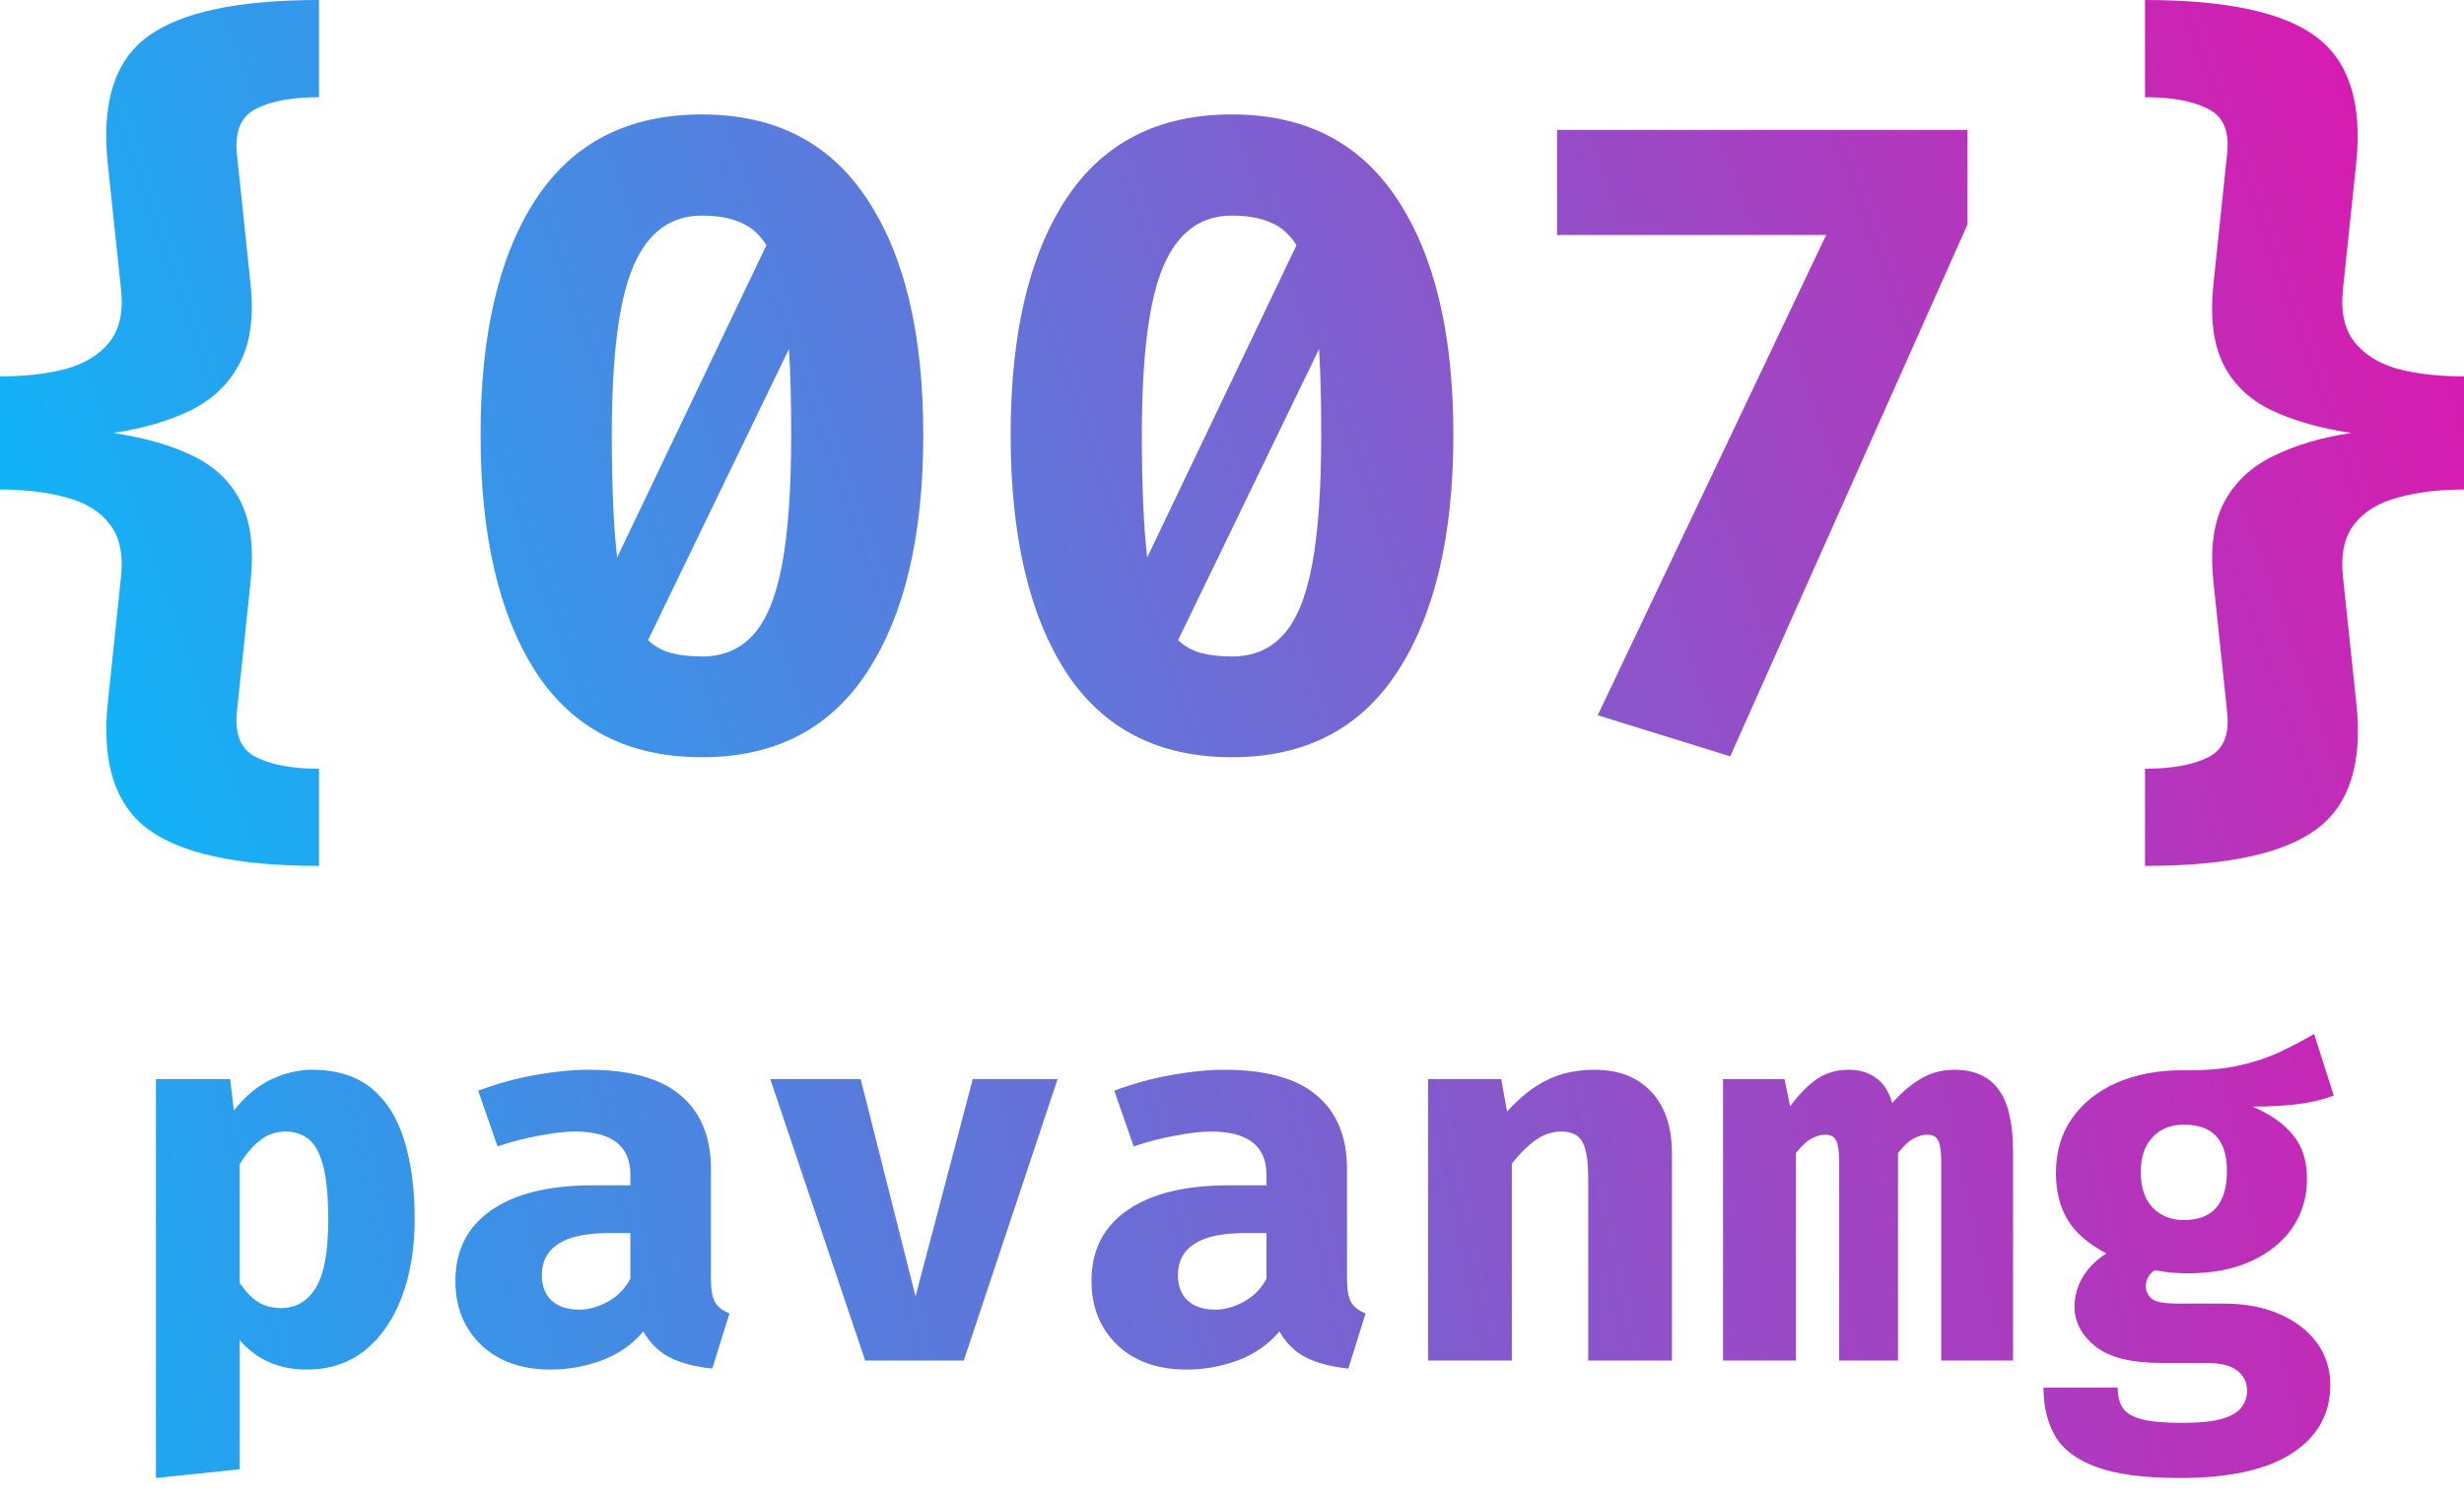
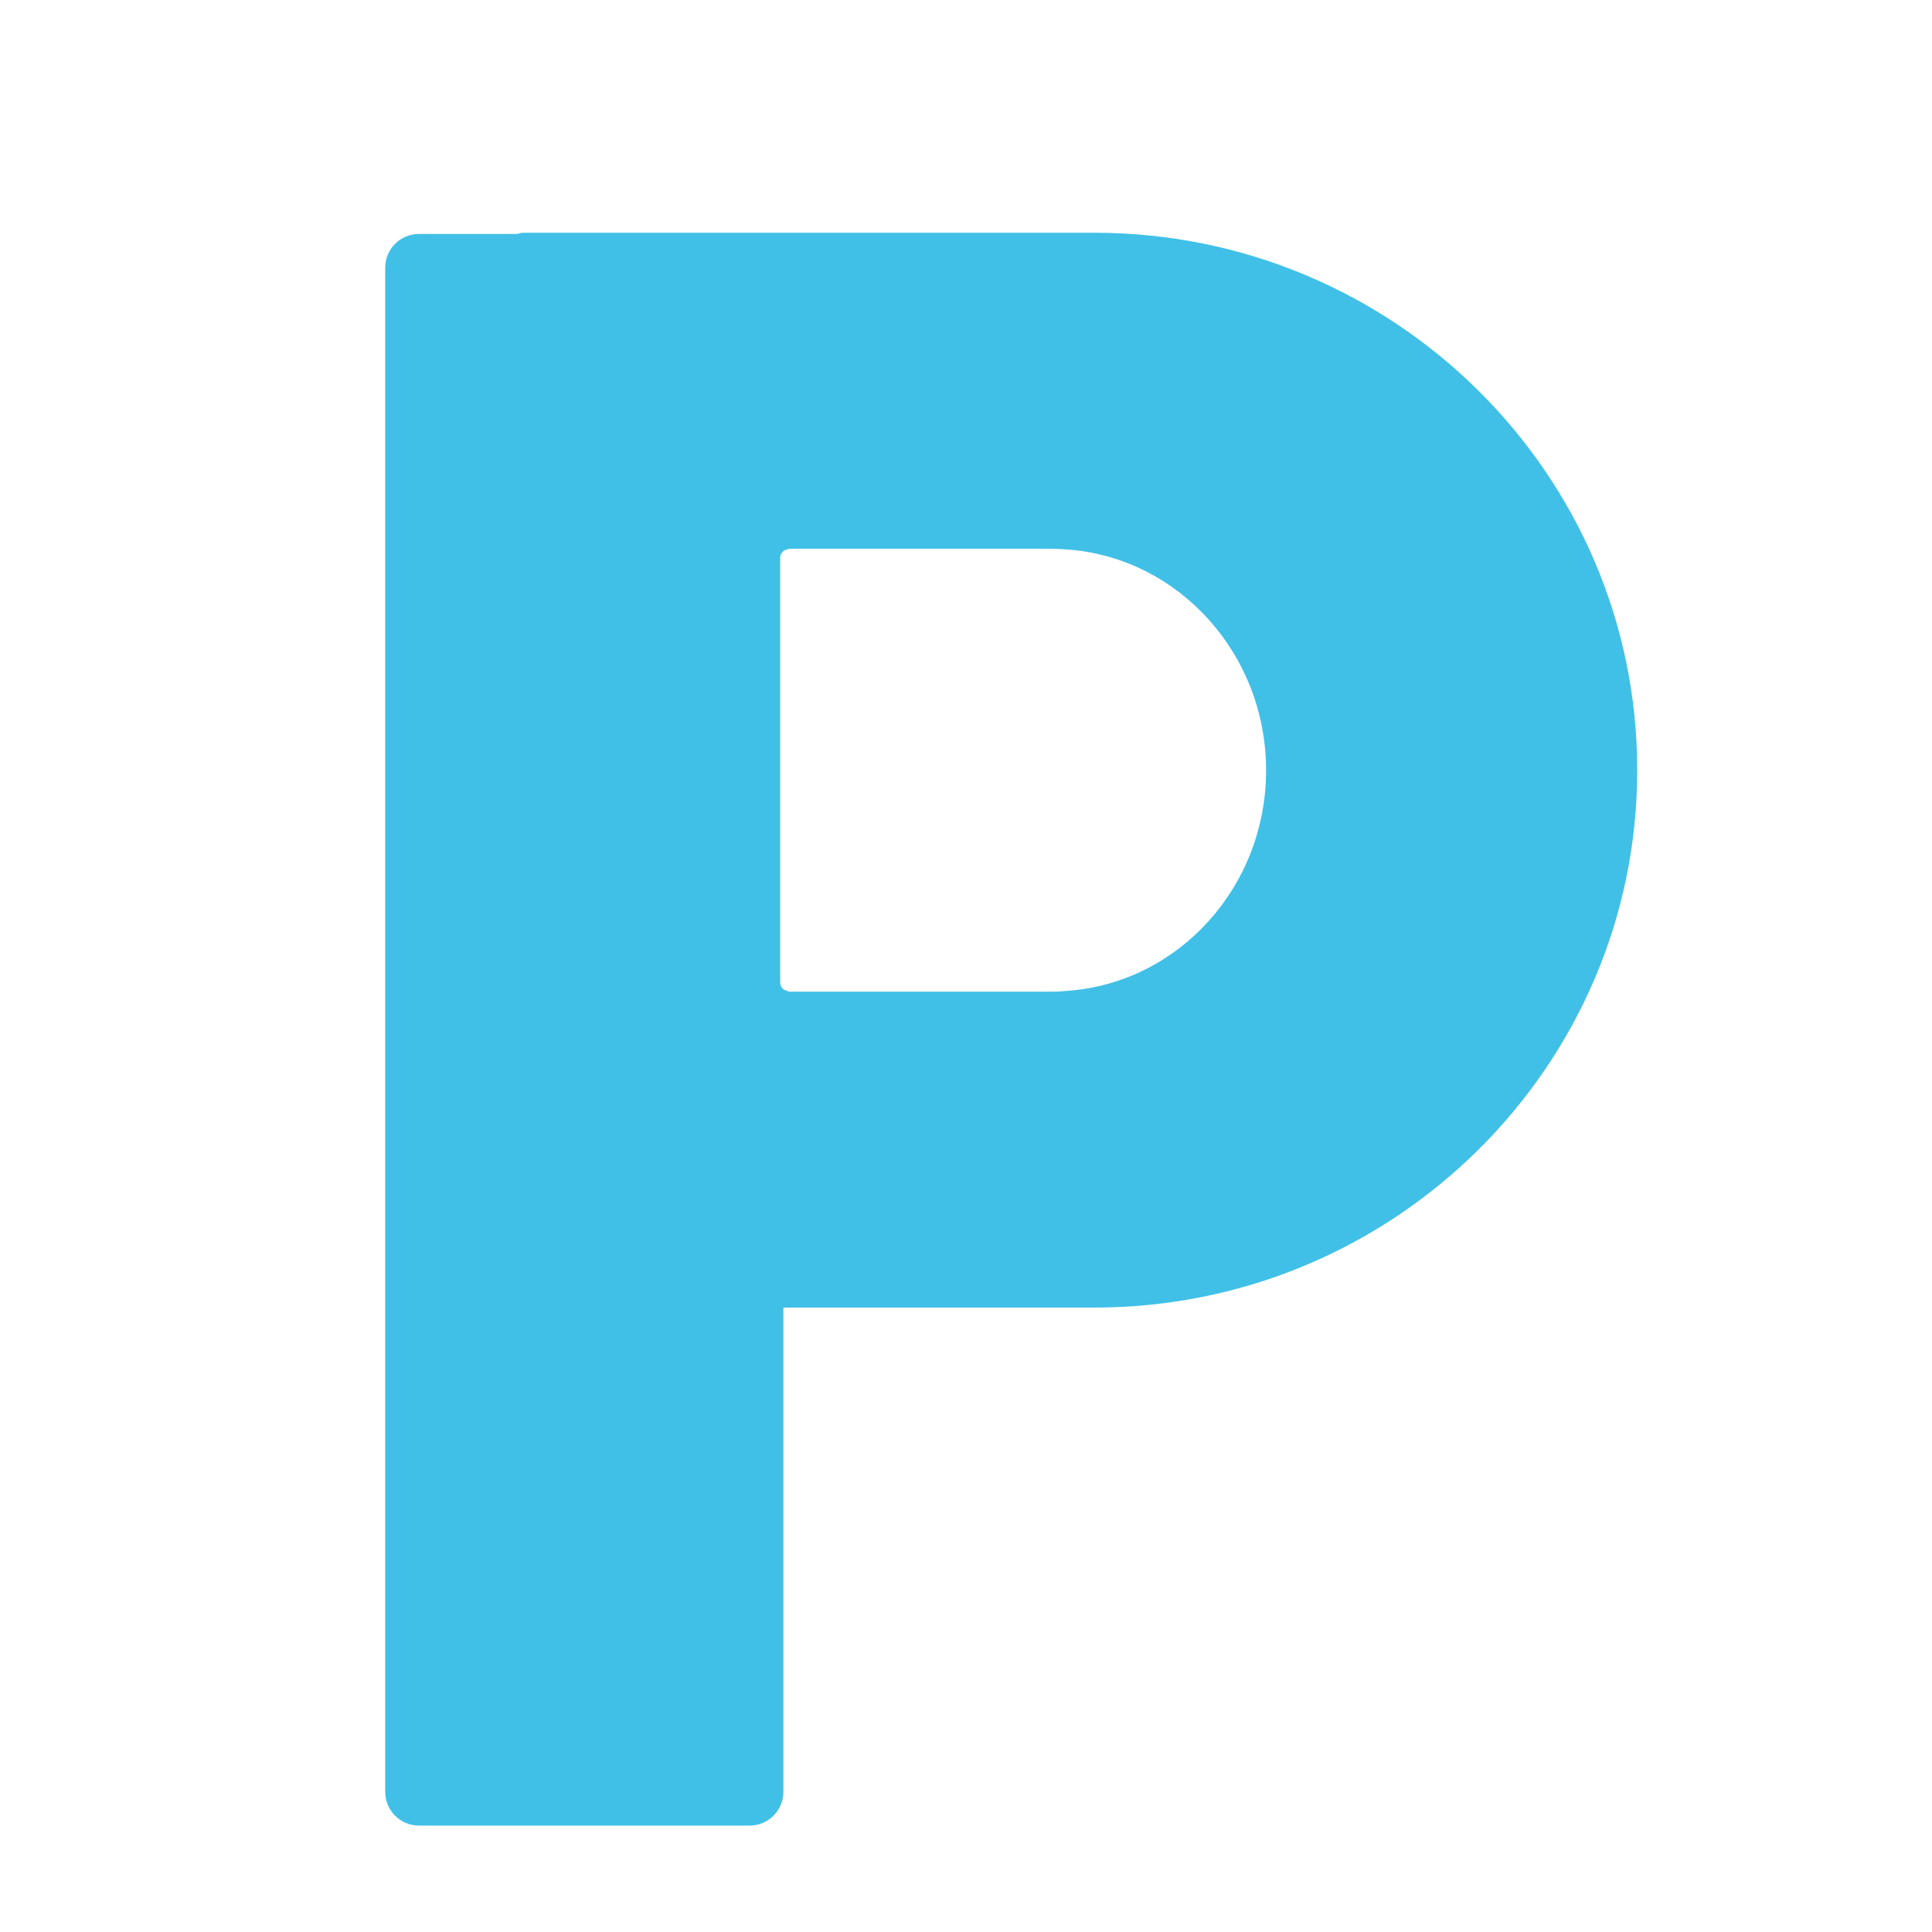
- <svg xmlns="http://www.w3.org/2000/svg" width="79" height="48" viewBox="0 0 79 48" fill="none">
-   <path d="M10.228 0V3.116C9.368 3.116 8.698 3.239 8.216 3.485C7.734 3.721 7.527 4.198 7.593 4.916L8.032 9.094C8.145 10.152 8.027 11.007 7.678 11.658C7.338 12.31 6.814 12.811 6.105 13.16C5.407 13.5 4.58 13.741 3.626 13.882C4.637 14.034 5.492 14.279 6.19 14.619C6.889 14.959 7.399 15.45 7.72 16.092C8.041 16.735 8.145 17.594 8.032 18.671L7.593 22.849C7.527 23.567 7.734 24.044 8.216 24.28C8.698 24.526 9.368 24.648 10.228 24.648V27.765C7.621 27.765 5.789 27.368 4.731 26.575C3.683 25.791 3.258 24.445 3.456 22.538L3.881 18.486C3.957 17.769 3.834 17.207 3.513 16.801C3.201 16.395 2.739 16.111 2.125 15.951C1.511 15.781 0.803 15.696 0 15.696V12.069C0.793 12.069 1.497 11.989 2.111 11.828C2.725 11.658 3.192 11.37 3.513 10.964C3.834 10.558 3.957 9.996 3.881 9.279L3.456 5.255C3.249 3.31 3.674 1.95 4.731 1.176C5.789 0.392 7.621 0 10.228 0Z" fill="url(#paint0_linear_3_20)" />
-   <path d="M22.505 3.669C24.847 3.669 26.613 4.576 27.803 6.389C29.003 8.193 29.602 10.709 29.602 13.939C29.602 17.178 29.003 19.714 27.803 21.546C26.613 23.369 24.847 24.28 22.505 24.28C20.144 24.28 18.369 23.369 17.179 21.546C15.998 19.714 15.408 17.178 15.408 13.939C15.408 10.709 15.998 8.193 17.179 6.389C18.369 4.576 20.144 3.669 22.505 3.669ZM22.505 6.913C21.504 6.913 20.772 7.451 20.309 8.528C19.847 9.595 19.615 11.399 19.615 13.939C19.615 14.77 19.63 15.511 19.658 16.163C19.686 16.805 19.729 17.377 19.785 17.877L24.573 7.862C24.347 7.503 24.064 7.258 23.724 7.125C23.393 6.984 22.987 6.913 22.505 6.913ZM25.367 13.939C25.367 12.853 25.343 11.937 25.296 11.191L20.777 20.526C20.985 20.724 21.23 20.861 21.514 20.937C21.806 21.012 22.137 21.05 22.505 21.05C23.176 21.05 23.719 20.824 24.134 20.37C24.559 19.917 24.871 19.171 25.069 18.132C25.268 17.084 25.367 15.686 25.367 13.939Z" fill="url(#paint1_linear_3_20)" />
-   <path d="M39.5 3.669C41.842 3.669 43.608 4.576 44.798 6.389C45.997 8.193 46.597 10.709 46.597 13.939C46.597 17.178 45.997 19.714 44.798 21.546C43.608 23.369 41.842 24.28 39.5 24.28C37.139 24.28 35.364 23.369 34.174 21.546C32.993 19.714 32.403 17.178 32.403 13.939C32.403 10.709 32.993 8.193 34.174 6.389C35.364 4.576 37.139 3.669 39.5 3.669ZM39.5 6.913C38.499 6.913 37.767 7.451 37.304 8.528C36.842 9.595 36.61 11.399 36.61 13.939C36.61 14.77 36.624 15.511 36.653 16.163C36.681 16.805 36.724 17.377 36.78 17.877L41.568 7.862C41.342 7.503 41.058 7.258 40.718 7.125C40.388 6.984 39.982 6.913 39.5 6.913ZM42.361 13.939C42.361 12.853 42.338 11.937 42.291 11.191L37.772 20.526C37.98 20.724 38.225 20.861 38.508 20.937C38.801 21.012 39.132 21.05 39.5 21.05C40.17 21.05 40.714 20.824 41.129 20.37C41.554 19.917 41.866 19.171 42.064 18.132C42.262 17.084 42.361 15.686 42.361 13.939Z" fill="url(#paint2_linear_3_20)" />
-   <path d="M55.475 24.252L51.225 22.934L58.549 7.536H49.922V4.165H63.082V7.196L55.475 24.252Z" fill="url(#paint3_linear_3_20)" />
-   <path d="M68.772 0C71.379 0 73.206 0.392 74.254 1.176C75.312 1.96 75.742 3.31 75.544 5.227L75.119 9.279C75.043 9.996 75.166 10.558 75.487 10.964C75.808 11.37 76.271 11.658 76.875 11.828C77.489 11.989 78.197 12.069 79 12.069V15.696C78.207 15.696 77.503 15.781 76.889 15.951C76.275 16.111 75.808 16.395 75.487 16.801C75.166 17.207 75.043 17.769 75.119 18.486L75.544 22.509C75.761 24.445 75.336 25.805 74.269 26.589C73.211 27.373 71.379 27.765 68.772 27.765V24.648C69.641 24.648 70.316 24.526 70.798 24.28C71.28 24.044 71.483 23.567 71.407 22.849L70.968 18.671C70.855 17.603 70.968 16.749 71.308 16.107C71.657 15.455 72.186 14.959 72.895 14.619C73.603 14.27 74.434 14.024 75.388 13.882C74.377 13.731 73.518 13.486 72.81 13.146C72.111 12.806 71.601 12.315 71.28 11.673C70.959 11.021 70.855 10.162 70.968 9.094L71.407 4.916C71.483 4.198 71.275 3.721 70.784 3.485C70.302 3.239 69.632 3.116 68.772 3.116V0Z" fill="url(#paint4_linear_3_20)" />
-   <path d="M9.997 34.301C10.784 34.301 11.419 34.497 11.901 34.888C12.382 35.279 12.734 35.831 12.955 36.545C13.181 37.259 13.295 38.106 13.295 39.087C13.295 40.016 13.159 40.846 12.887 41.577C12.615 42.302 12.221 42.874 11.705 43.294C11.19 43.707 10.563 43.914 9.827 43.914C8.948 43.914 8.235 43.6 7.685 42.971V47.11L4.999 47.391V34.599H7.379L7.498 35.61C7.866 35.14 8.269 34.806 8.705 34.607C9.141 34.403 9.572 34.301 9.997 34.301ZM9.164 36.282C8.852 36.282 8.577 36.375 8.339 36.562C8.101 36.749 7.883 37.004 7.685 37.327V41.135C7.872 41.413 8.067 41.617 8.271 41.747C8.481 41.877 8.728 41.942 9.011 41.942C9.487 41.942 9.858 41.727 10.124 41.296C10.391 40.86 10.524 40.135 10.524 39.12C10.524 38.373 10.47 37.795 10.362 37.387C10.255 36.973 10.099 36.687 9.895 36.528C9.691 36.364 9.447 36.282 9.164 36.282Z" fill="url(#paint5_linear_3_20)" />
-   <path d="M22.794 41.024C22.794 41.364 22.84 41.611 22.93 41.764C23.027 41.917 23.18 42.033 23.389 42.112L22.837 43.88C22.304 43.829 21.854 43.713 21.485 43.532C21.123 43.345 20.837 43.064 20.627 42.69C20.282 43.104 19.84 43.413 19.301 43.617C18.763 43.815 18.213 43.914 17.652 43.914C16.723 43.914 15.981 43.651 15.425 43.124C14.876 42.591 14.601 41.908 14.601 41.075C14.601 40.095 14.983 39.339 15.748 38.806C16.519 38.273 17.601 38.007 18.995 38.007H20.211V37.667C20.211 36.743 19.616 36.282 18.426 36.282C18.137 36.282 17.766 36.324 17.312 36.409C16.859 36.489 16.406 36.605 15.952 36.758L15.332 34.973C15.916 34.752 16.522 34.585 17.151 34.471C17.785 34.358 18.352 34.301 18.851 34.301C20.194 34.301 21.185 34.576 21.826 35.126C22.471 35.67 22.794 36.457 22.794 37.489V41.024ZM18.579 41.993C18.868 41.993 19.171 41.908 19.488 41.738C19.805 41.563 20.046 41.316 20.211 40.999V39.537H19.548C18.8 39.537 18.25 39.653 17.899 39.885C17.547 40.112 17.372 40.446 17.372 40.888C17.372 41.234 17.477 41.506 17.686 41.704C17.902 41.897 18.199 41.993 18.579 41.993Z" fill="url(#paint6_linear_3_20)" />
-   <path d="M33.909 34.599L30.901 43.625H27.739L24.696 34.599H27.594L29.354 41.568L31.189 34.599H33.909Z" fill="url(#paint7_linear_3_20)" />
-   <path d="M43.188 41.024C43.188 41.364 43.233 41.611 43.324 41.764C43.42 41.917 43.574 42.033 43.783 42.112L43.231 43.88C42.698 43.829 42.248 43.713 41.879 43.532C41.517 43.345 41.23 43.064 41.021 42.69C40.675 43.104 40.233 43.413 39.695 43.617C39.157 43.815 38.607 43.914 38.046 43.914C37.117 43.914 36.374 43.651 35.819 43.124C35.27 42.591 34.995 41.908 34.995 41.075C34.995 40.095 35.377 39.339 36.142 38.806C36.913 38.273 37.995 38.007 39.389 38.007H40.604V37.667C40.604 36.743 40.009 36.282 38.819 36.282C38.531 36.282 38.159 36.324 37.706 36.409C37.253 36.489 36.799 36.605 36.346 36.758L35.726 34.973C36.309 34.752 36.916 34.585 37.544 34.471C38.179 34.358 38.746 34.301 39.244 34.301C40.587 34.301 41.579 34.576 42.219 35.126C42.865 35.67 43.188 36.457 43.188 37.489V41.024ZM38.972 41.993C39.261 41.993 39.565 41.908 39.882 41.738C40.199 41.563 40.44 41.316 40.604 40.999V39.537H39.941C39.193 39.537 38.644 39.653 38.292 39.885C37.941 40.112 37.766 40.446 37.766 40.888C37.766 41.234 37.87 41.506 38.08 41.704C38.295 41.897 38.593 41.993 38.972 41.993Z" fill="url(#paint8_linear_3_20)" />
-   <path d="M45.786 43.625V34.599H48.132L48.319 35.644C48.722 35.191 49.147 34.854 49.594 34.633C50.042 34.412 50.552 34.301 51.124 34.301C51.895 34.301 52.501 34.536 52.943 35.007C53.385 35.477 53.606 36.14 53.606 36.996V43.625H50.92V37.769C50.92 37.214 50.858 36.828 50.733 36.613C50.614 36.392 50.388 36.282 50.053 36.282C49.77 36.282 49.498 36.372 49.237 36.554C48.982 36.735 48.727 36.987 48.472 37.31V43.625H45.786Z" fill="url(#paint9_linear_3_20)" />
-   <path d="M62.656 34.301C63.296 34.301 63.769 34.511 64.075 34.93C64.386 35.344 64.542 36.015 64.542 36.945V43.625H62.239V37.251C62.239 36.933 62.208 36.709 62.145 36.579C62.089 36.449 61.97 36.384 61.788 36.384C61.647 36.384 61.499 36.426 61.346 36.511C61.199 36.59 61.035 36.743 60.854 36.97V43.625H58.967V37.251C58.967 36.933 58.935 36.709 58.873 36.579C58.816 36.449 58.697 36.384 58.516 36.384C58.375 36.384 58.227 36.426 58.074 36.511C57.927 36.59 57.763 36.743 57.581 36.97V43.625H55.244V34.599H57.216L57.394 35.474C57.678 35.089 57.964 34.797 58.253 34.599C58.542 34.401 58.885 34.301 59.281 34.301C59.621 34.301 59.91 34.389 60.148 34.565C60.392 34.735 60.565 35.004 60.667 35.372C60.939 35.055 61.239 34.797 61.568 34.599C61.896 34.401 62.259 34.301 62.656 34.301Z" fill="url(#paint10_linear_3_20)" />
-   <path d="M74.195 33.154L74.824 35.126C74.507 35.25 74.136 35.341 73.711 35.398C73.286 35.454 72.79 35.483 72.223 35.483C72.79 35.726 73.221 36.029 73.515 36.392C73.816 36.749 73.966 37.219 73.966 37.803C73.966 38.387 73.81 38.908 73.498 39.367C73.187 39.82 72.745 40.177 72.172 40.438C71.6 40.699 70.923 40.829 70.141 40.829C69.767 40.829 69.418 40.795 69.096 40.727C68.999 40.778 68.926 40.852 68.875 40.948C68.824 41.044 68.798 41.143 68.798 41.245C68.798 41.387 68.855 41.514 68.968 41.628C69.087 41.741 69.362 41.798 69.793 41.798H71.271C71.974 41.798 72.58 41.911 73.09 42.138C73.606 42.364 74.005 42.673 74.289 43.064C74.572 43.455 74.714 43.903 74.714 44.407C74.714 45.331 74.309 46.059 73.498 46.592C72.688 47.124 71.484 47.391 69.886 47.391C68.73 47.391 67.835 47.272 67.2 47.033C66.571 46.801 66.132 46.467 65.883 46.031C65.639 45.6 65.517 45.087 65.517 44.492H67.897C67.897 44.753 67.948 44.965 68.05 45.13C68.158 45.3 68.359 45.424 68.654 45.504C68.954 45.583 69.387 45.623 69.954 45.623C70.526 45.623 70.963 45.577 71.263 45.487C71.563 45.396 71.767 45.271 71.875 45.113C71.988 44.96 72.045 44.787 72.045 44.594C72.045 44.328 71.94 44.112 71.73 43.948C71.521 43.784 71.189 43.702 70.736 43.702H69.299C68.325 43.702 67.617 43.523 67.175 43.166C66.733 42.804 66.512 42.381 66.512 41.9C66.512 41.566 66.6 41.248 66.775 40.948C66.957 40.648 67.209 40.395 67.532 40.191C66.954 39.885 66.54 39.526 66.291 39.112C66.041 38.693 65.917 38.191 65.917 37.608C65.917 36.928 66.09 36.344 66.435 35.857C66.781 35.364 67.257 34.984 67.863 34.718C68.475 34.452 69.172 34.318 69.954 34.318C70.628 34.33 71.215 34.284 71.713 34.182C72.212 34.075 72.66 33.93 73.056 33.749C73.453 33.562 73.833 33.364 74.195 33.154ZM70.022 36.061C69.597 36.061 69.26 36.197 69.011 36.469C68.761 36.735 68.637 37.103 68.637 37.574C68.637 38.072 68.764 38.455 69.019 38.721C69.274 38.987 69.608 39.12 70.022 39.12C70.94 39.12 71.399 38.593 71.399 37.54C71.399 36.554 70.94 36.061 70.022 36.061Z" fill="url(#paint11_linear_3_20)" />
-   <defs>
-     <linearGradient id="paint0_linear_3_20" x1="-1.67" y1="29.902" x2="81.401" y2="0.497" gradientUnits="userSpaceOnUse">
-       <stop stop-color="#00C0FD" />
-       <stop offset="1" stop-color="#E70FAA" />
-     </linearGradient>
-     <linearGradient id="paint1_linear_3_20" x1="-1.67" y1="29.902" x2="81.401" y2="0.497" gradientUnits="userSpaceOnUse">
-       <stop stop-color="#00C0FD" />
-       <stop offset="1" stop-color="#E70FAA" />
-     </linearGradient>
-     <linearGradient id="paint2_linear_3_20" x1="-1.67" y1="29.902" x2="81.401" y2="0.497" gradientUnits="userSpaceOnUse">
-       <stop stop-color="#00C0FD" />
-       <stop offset="1" stop-color="#E70FAA" />
-     </linearGradient>
-     <linearGradient id="paint3_linear_3_20" x1="-1.67" y1="29.902" x2="81.401" y2="0.497" gradientUnits="userSpaceOnUse">
-       <stop stop-color="#00C0FD" />
-       <stop offset="1" stop-color="#E70FAA" />
-     </linearGradient>
-     <linearGradient id="paint4_linear_3_20" x1="-1.67" y1="29.902" x2="81.401" y2="0.497" gradientUnits="userSpaceOnUse">
-       <stop stop-color="#00C0FD" />
-       <stop offset="1" stop-color="#E70FAA" />
-     </linearGradient>
-     <linearGradient id="paint5_linear_3_20" x1="-0.199" y1="48.281" x2="76.255" y2="32.108" gradientUnits="userSpaceOnUse">
-       <stop stop-color="#13B0F5" />
-       <stop offset="1" stop-color="#CA24B4" />
-     </linearGradient>
-     <linearGradient id="paint6_linear_3_20" x1="-0.199" y1="48.281" x2="76.255" y2="32.108" gradientUnits="userSpaceOnUse">
-       <stop stop-color="#13B0F5" />
-       <stop offset="1" stop-color="#CA24B4" />
-     </linearGradient>
-     <linearGradient id="paint7_linear_3_20" x1="-0.199" y1="48.281" x2="76.255" y2="32.108" gradientUnits="userSpaceOnUse">
-       <stop stop-color="#13B0F5" />
-       <stop offset="1" stop-color="#CA24B4" />
-     </linearGradient>
-     <linearGradient id="paint8_linear_3_20" x1="-0.199" y1="48.281" x2="76.255" y2="32.108" gradientUnits="userSpaceOnUse">
-       <stop stop-color="#13B0F5" />
-       <stop offset="1" stop-color="#CA24B4" />
-     </linearGradient>
-     <linearGradient id="paint9_linear_3_20" x1="-0.199" y1="48.281" x2="76.255" y2="32.108" gradientUnits="userSpaceOnUse">
-       <stop stop-color="#13B0F5" />
-       <stop offset="1" stop-color="#CA24B4" />
-     </linearGradient>
-     <linearGradient id="paint10_linear_3_20" x1="-0.199" y1="48.281" x2="76.255" y2="32.108" gradientUnits="userSpaceOnUse">
-       <stop stop-color="#13B0F5" />
-       <stop offset="1" stop-color="#CA24B4" />
-     </linearGradient>
-     <linearGradient id="paint11_linear_3_20" x1="-0.199" y1="48.281" x2="76.255" y2="32.108" gradientUnits="userSpaceOnUse">
-       <stop stop-color="#13B0F5" />
-       <stop offset="1" stop-color="#CA24B4" />
-     </linearGradient>
-   </defs>
+ <svg xmlns="http://www.w3.org/2000/svg" width="800px" height="800px" viewBox="0 0 128 128" aria-hidden="true" role="img" class="iconify iconify--noto" preserveAspectRatio="xMidYMid meet">
+   <path d="M72.51 15.42H34.65c-.15 0-.28.06-.42.08h-6.47c-1.24 0-2.24 1-2.24 2.24v100.97c0 1.24 1 2.24 2.24 2.24h21.9c1.24 0 2.24-1 2.24-2.24V86.63h20.61c19.83 0 35.96-15.97 35.96-35.6c.01-19.63-16.13-35.61-35.96-35.61zm-1.72 50.22c-.35.03-.7.06-1.06.06H52.28c-.05 0-.09-.04-.14-.06a.513.513 0 0 1-.24-.1a.577.577 0 0 1-.21-.43V36.94c0-.18.09-.32.21-.43c.06-.06.14-.07.22-.09c.06-.02.09-.06.15-.06h17.45c.4 0 .8.03 1.19.06c7.25.63 12.97 6.94 12.97 14.61c.01 7.71-5.77 14.05-13.09 14.61z" fill="#40C0E7" />
</svg>
